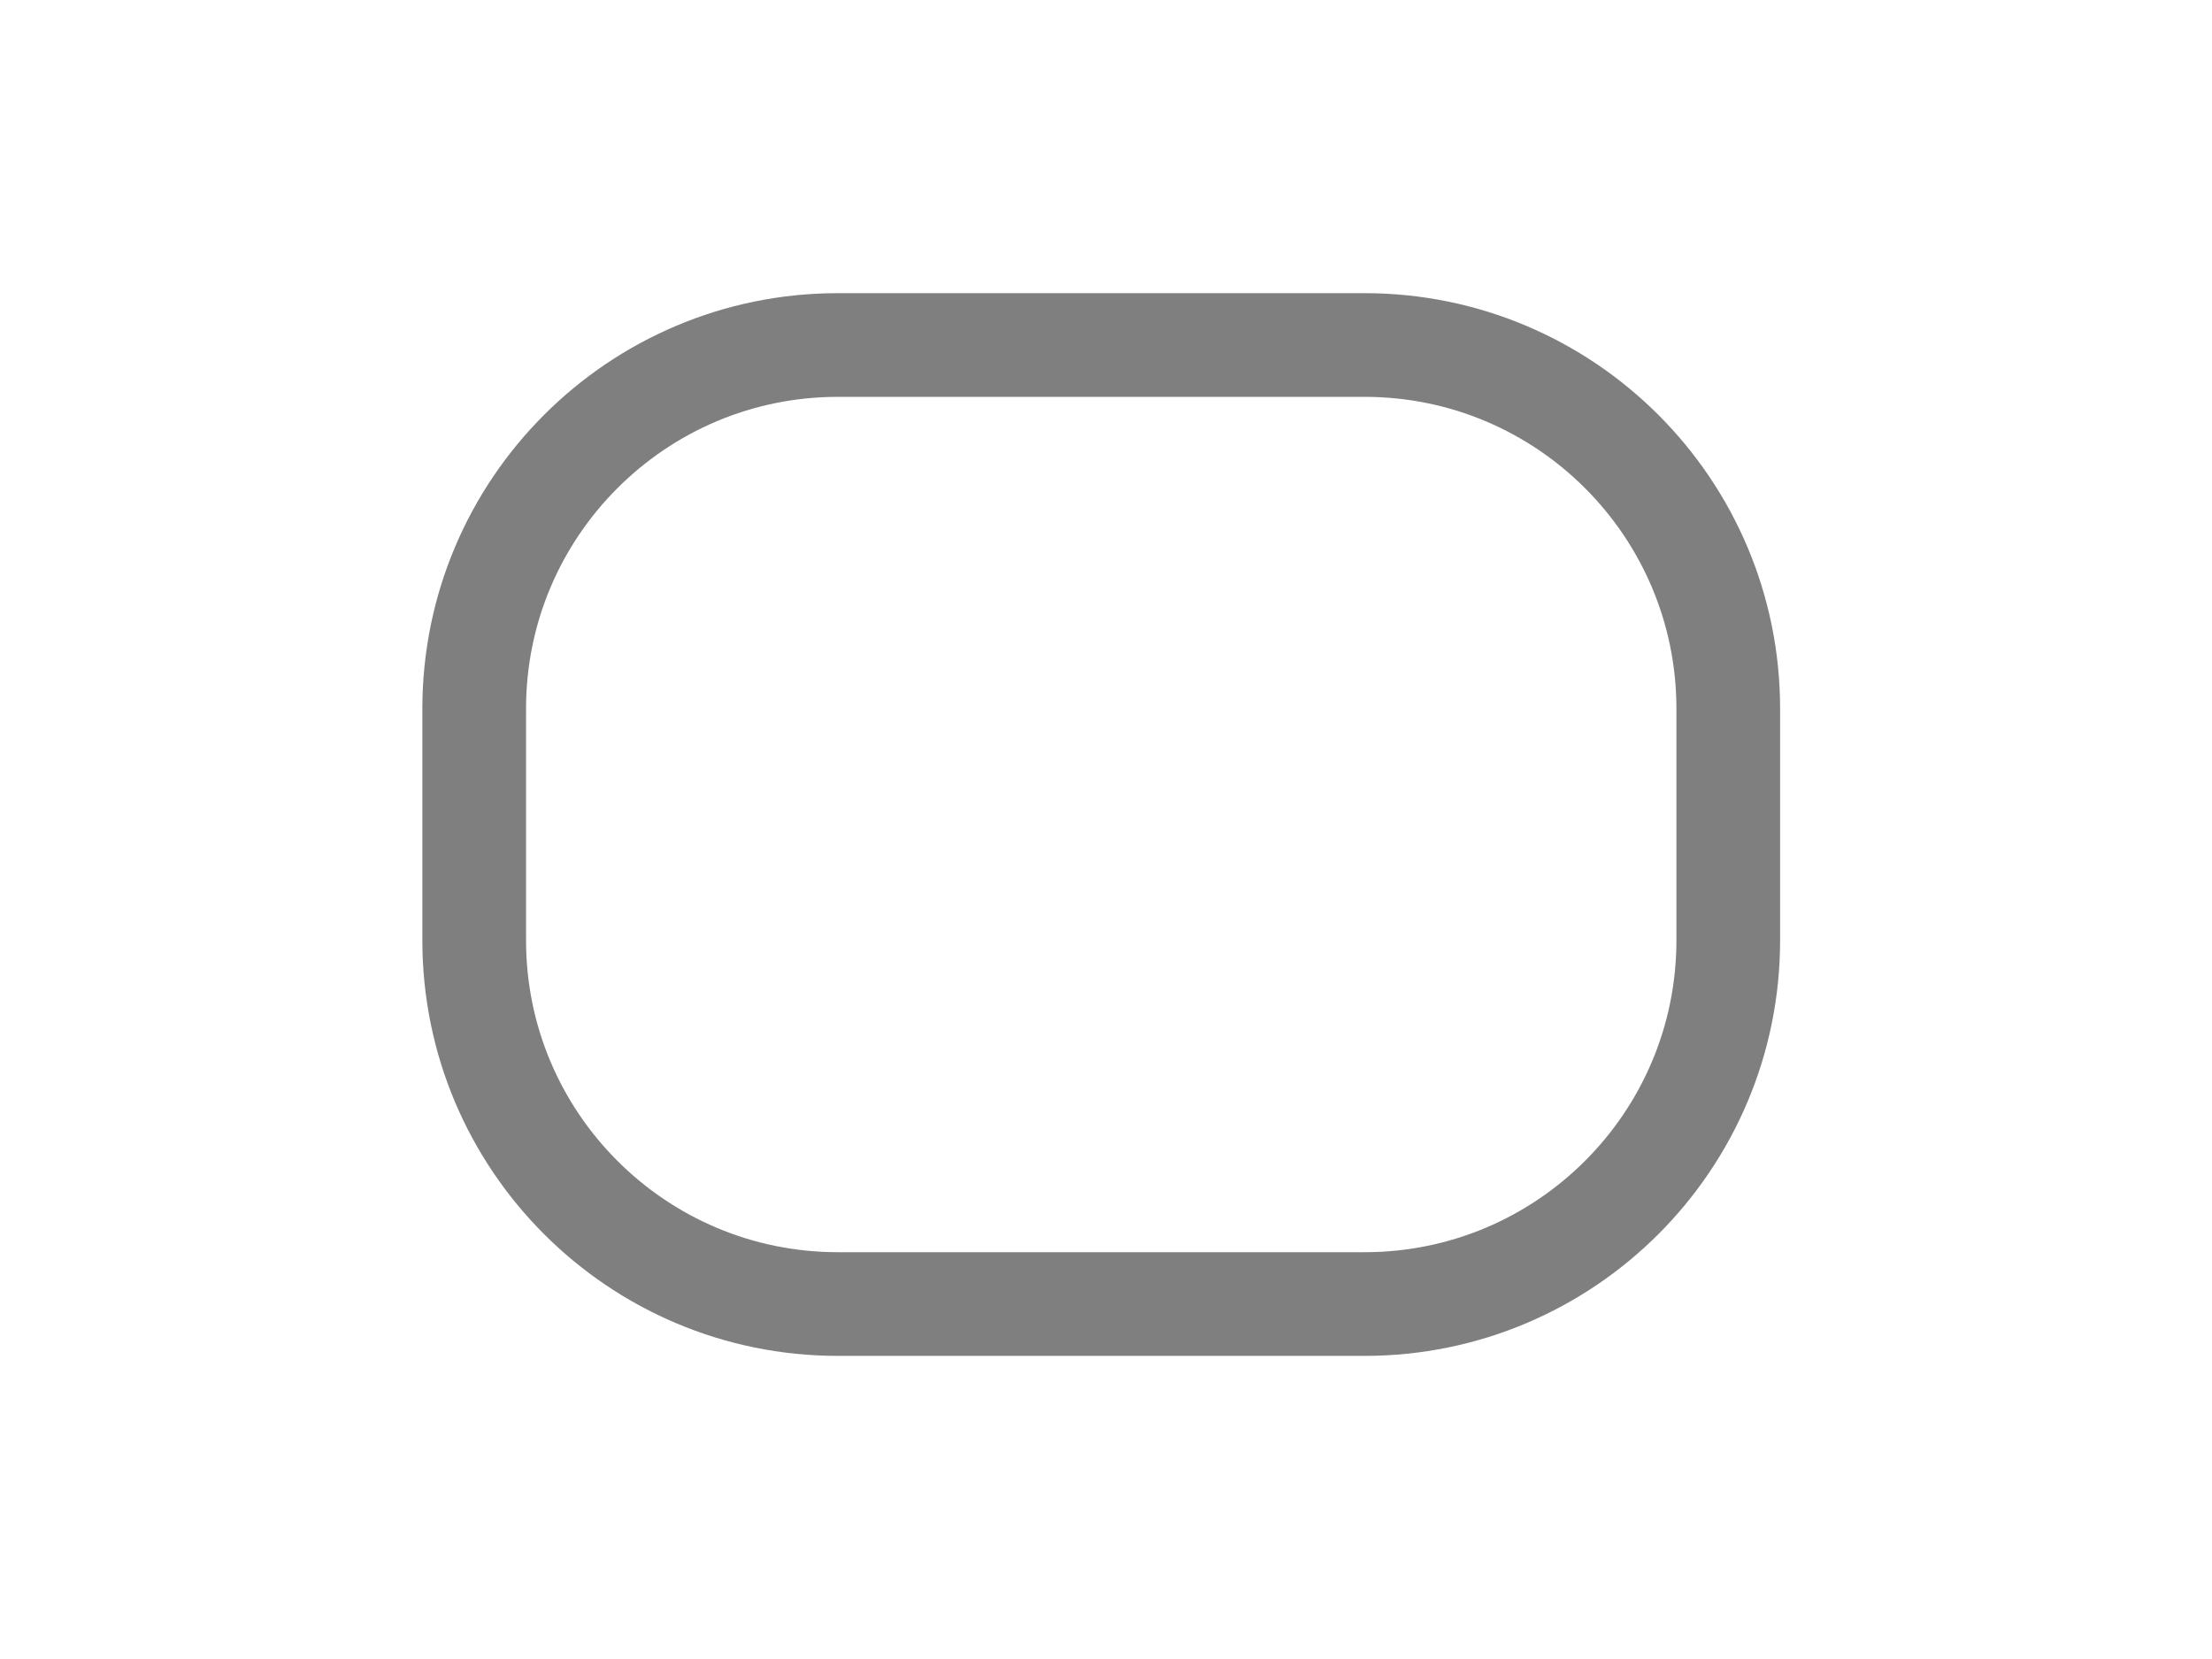
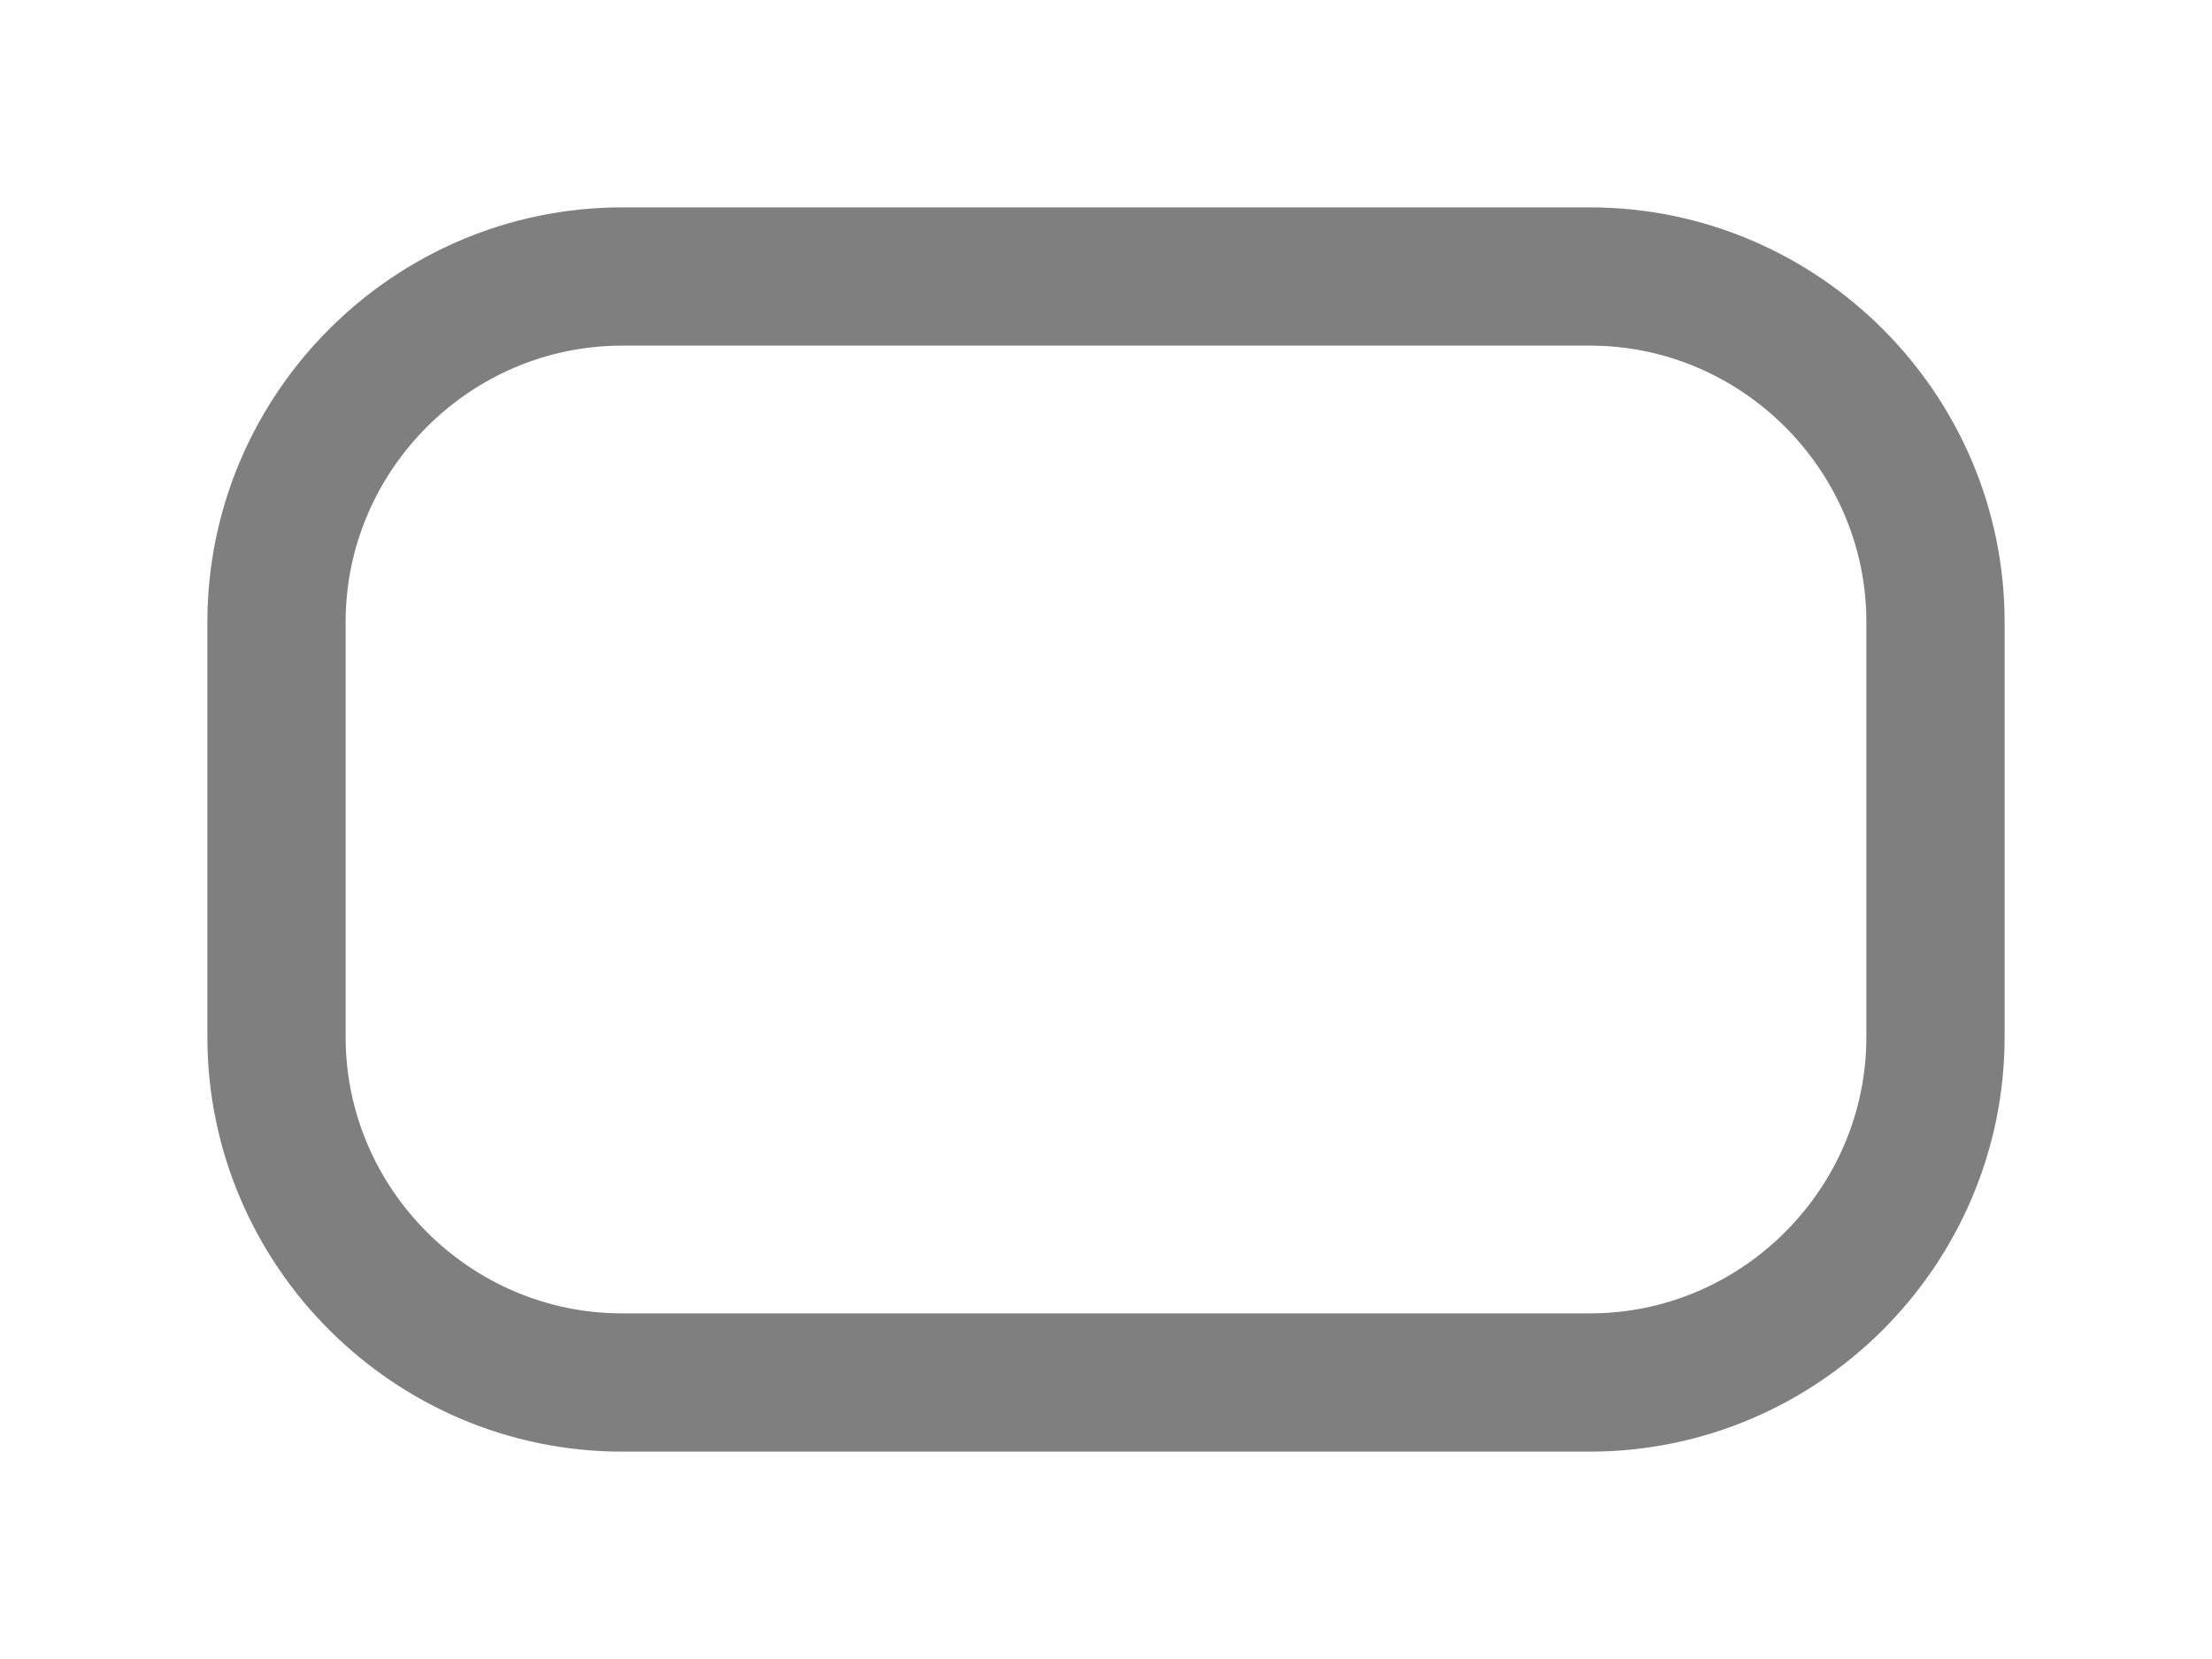
- <svg xmlns="http://www.w3.org/2000/svg" width="32" height="24" id="svg2" version="1.1">
-   <defs id="defs4">
-     </defs>
-   <g id="layer1" transform="translate(0,0)">
-     <rect style="fill:none;stroke:#7f7f7f;stroke-width:1.5;stroke-miterlimit:4;stroke-dasharray:none;stroke-opacity:1" id="rect4554-5-5" width="18.142" height="13.874" x="6.86" y="4.991" ry="5.262" />
-   </g>
+ <svg xmlns="http://www.w3.org/2000/svg" width="100%" height="100%" viewBox="0 0 32 24" preserveAspectRatio="xMidYMid meet" version="1.1">
+   <path stroke="#7f7f7f" stroke-width="2" fill="none" d="M 4,9 C 4,6.25 6.25,4 9,4 L 23,4 C 25.75,4 28,6.25 28,9 L 28,15 C 28,17.75 25.75,20 23,20 L 9,20 C 6.25,20 4,17.75 4,15 Z " />
</svg>
